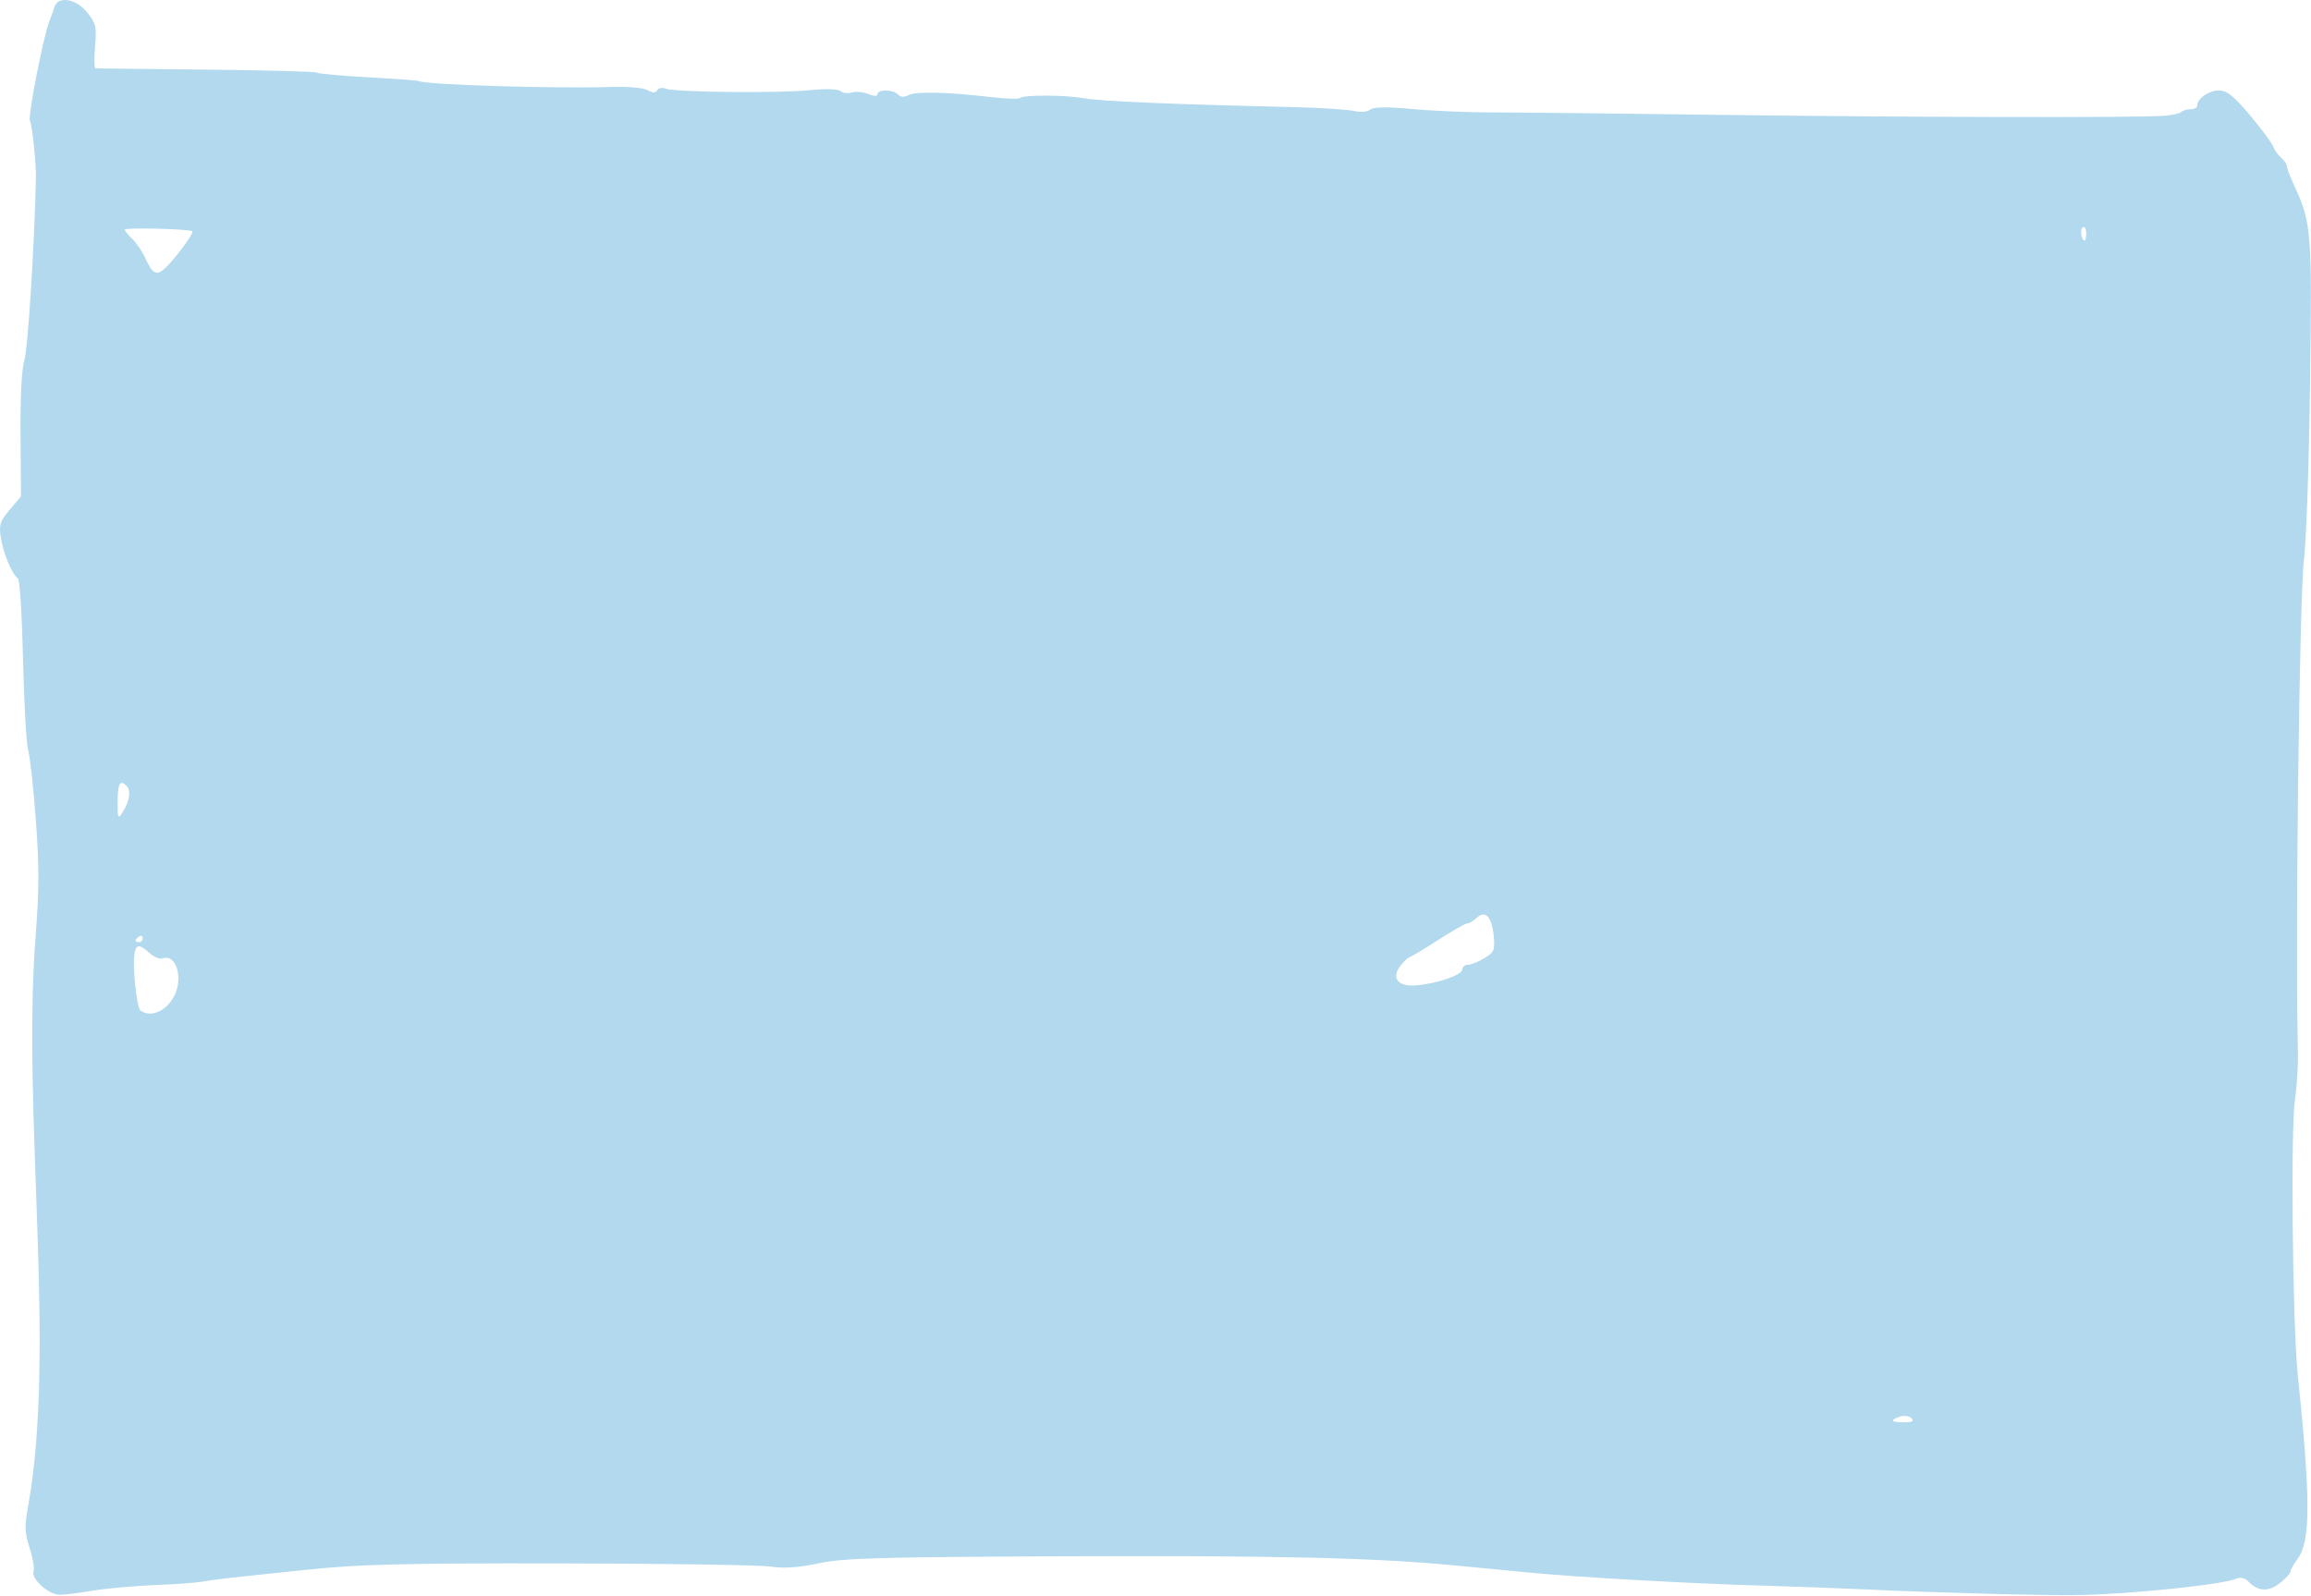
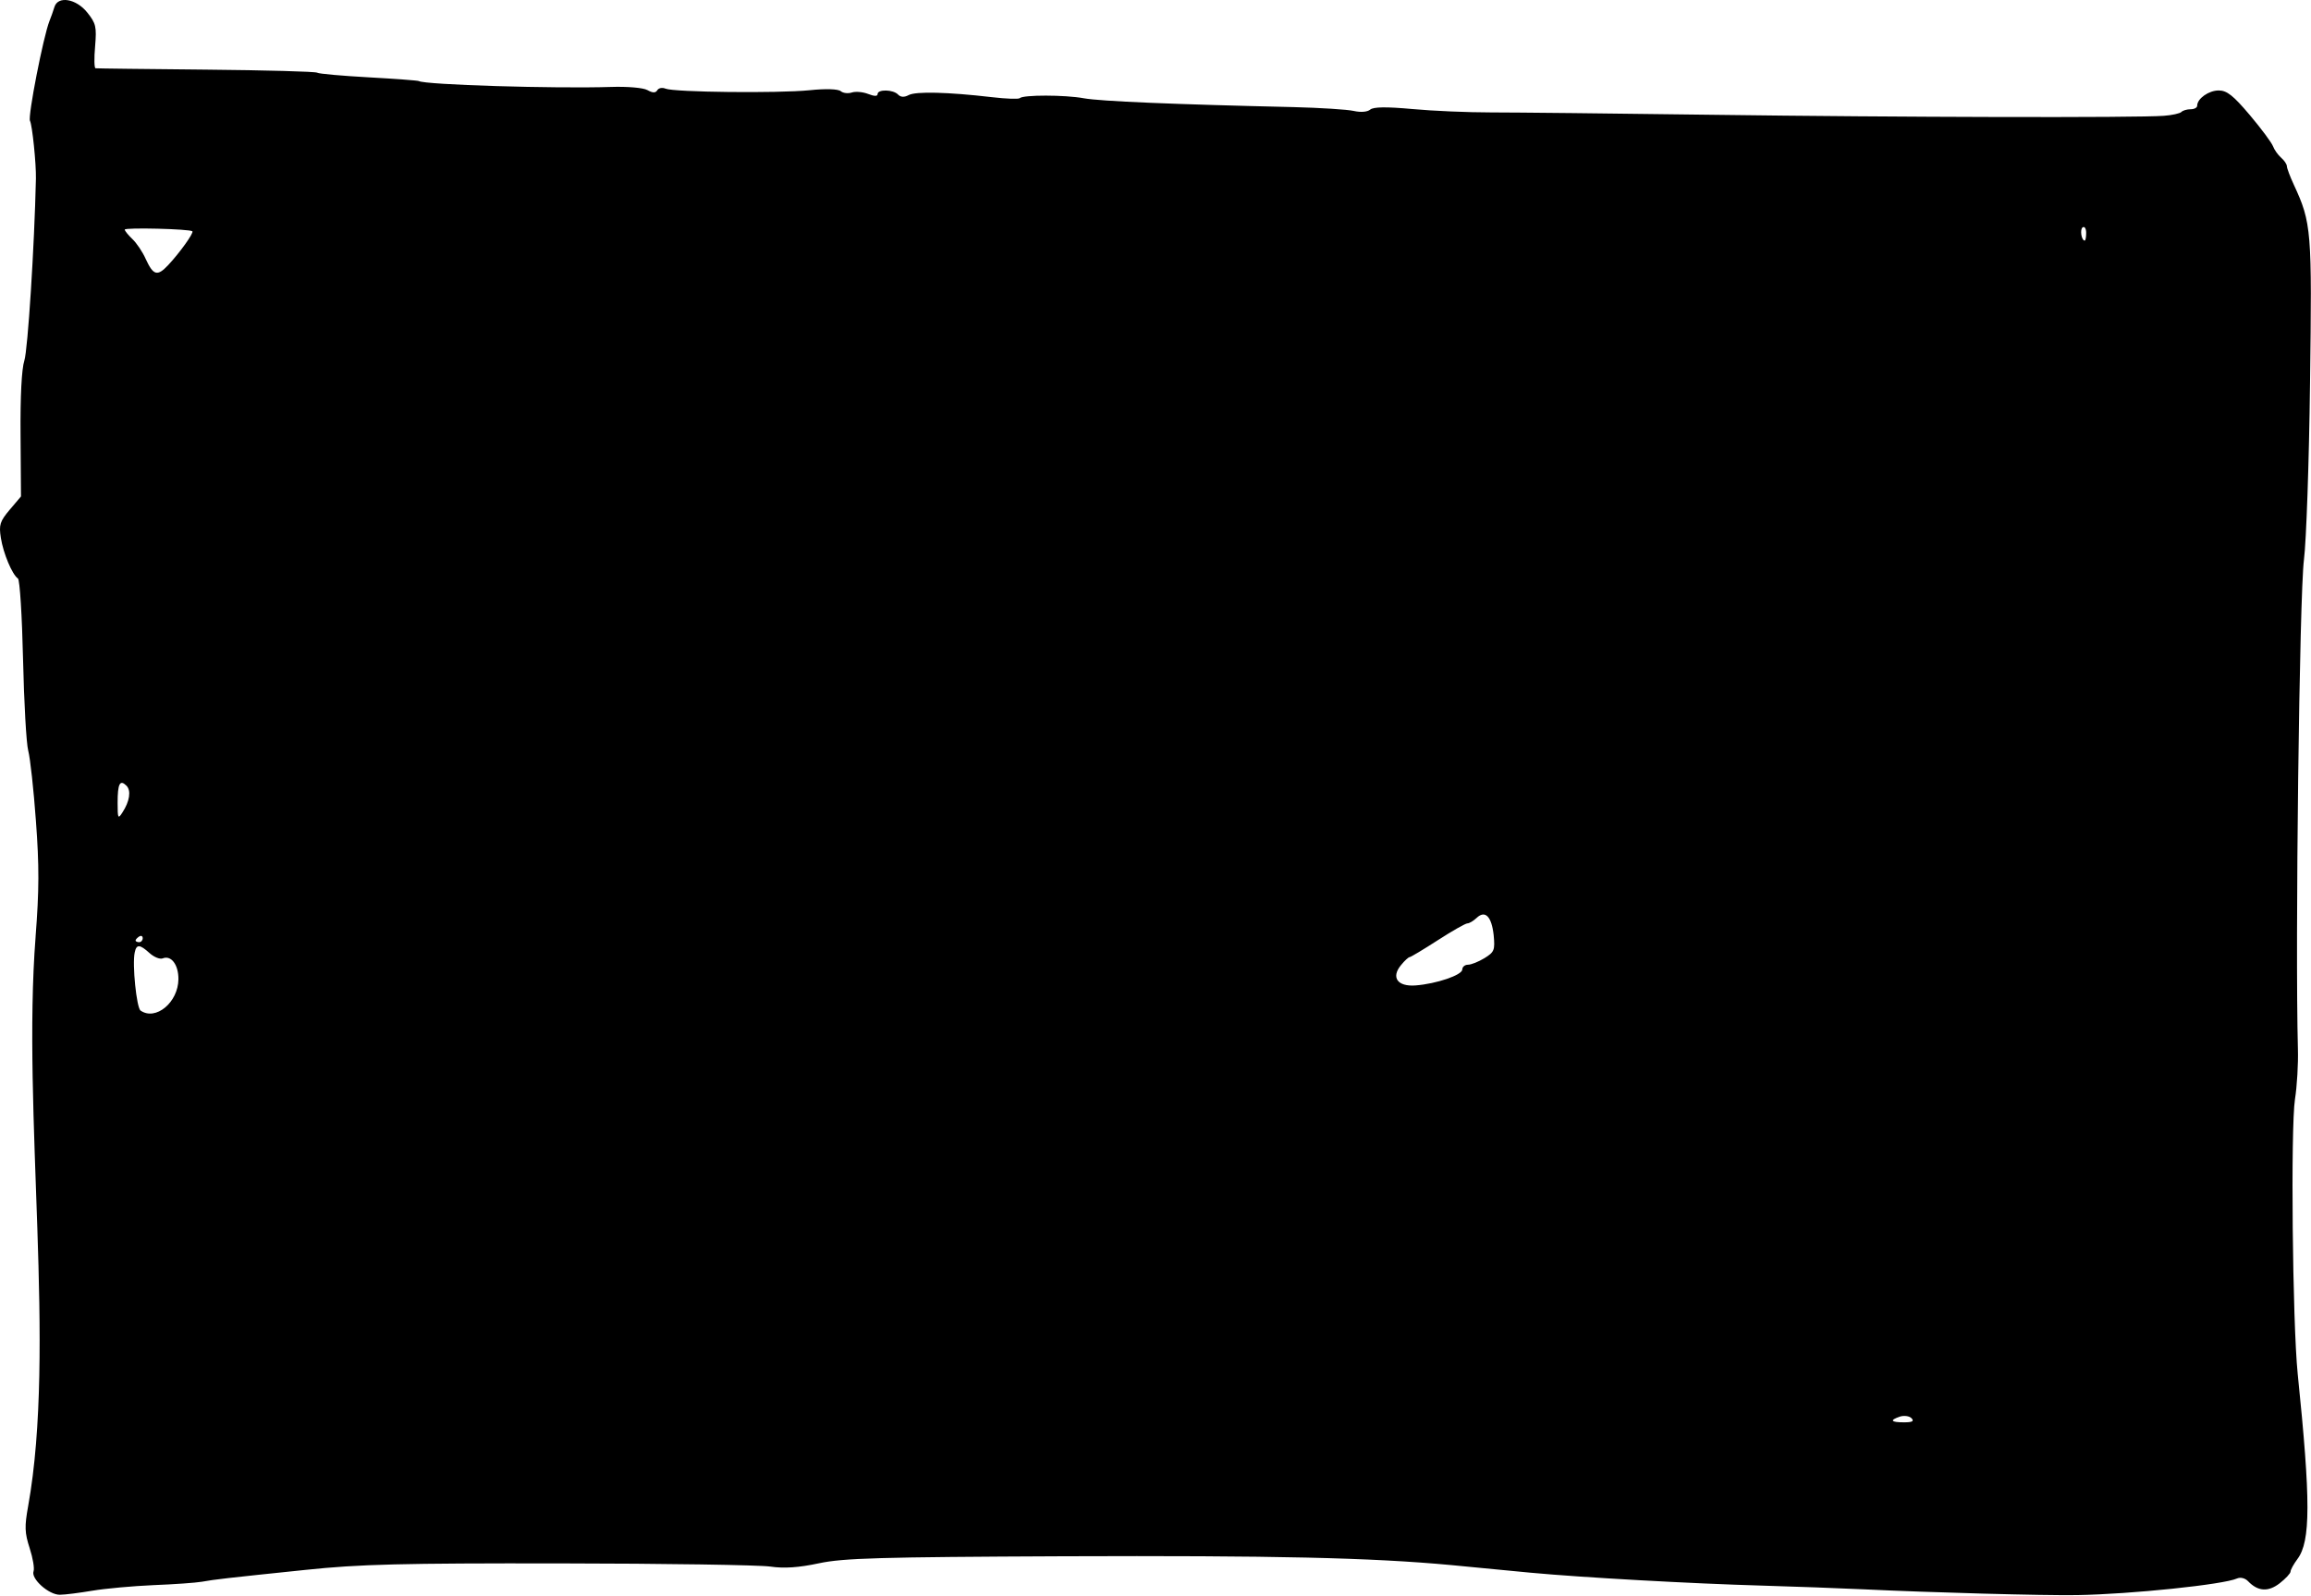
- <svg xmlns="http://www.w3.org/2000/svg" width="730" height="504" viewBox="0 0 730 504" fill="none">
-   <path d="M483.409 496.916C499.848 498.454 534.778 500.386 556.446 500.994C566.426 501.28 580.952 501.817 588.71 502.175C609.422 503.176 645.684 504.178 656.108 503.999C673.197 503.713 702.419 500.672 706.657 498.74C707.717 498.275 709.186 498.633 710.109 499.599C713.219 502.854 716.466 503.069 720.089 500.279C721.969 498.812 723.541 497.131 723.541 496.558C723.541 495.986 724.532 494.197 725.728 492.587C729.898 487.007 729.932 474.272 725.797 434.064C724.156 417.966 723.541 356.33 724.942 347.279C725.592 343.165 726.002 336.082 725.865 331.504C724.976 298.199 726.344 187.912 727.779 176.787C728.497 171.242 729.385 146.237 729.693 121.232C730.342 72.689 730.171 70.471 724.6 58.416C723.37 55.768 722.379 53.121 722.379 52.513C722.379 51.905 721.559 50.689 720.568 49.83C719.576 48.972 718.414 47.326 718.004 46.217C717.594 45.108 714.313 40.672 710.69 36.38C705.461 30.191 703.444 28.581 700.847 28.581C697.703 28.581 694.046 31.157 694.046 33.41C694.046 34.019 693.123 34.52 691.961 34.52C690.799 34.52 689.5 34.913 689.056 35.378C688.611 35.843 686.082 36.415 683.485 36.594C674.975 37.238 599.613 37.059 541.135 36.272C509.657 35.843 478.077 35.521 470.9 35.521C463.723 35.521 452.581 35.056 446.087 34.448C437.884 33.697 433.851 33.768 432.826 34.627C431.937 35.378 429.853 35.557 427.631 35.056C425.58 34.591 417.036 34.054 408.628 33.84C371.033 32.981 347.621 32.015 342.358 31.05C336.377 29.941 323.15 29.941 322.125 31.014C321.783 31.372 317.784 31.228 313.238 30.692C299.431 29.082 289.246 28.832 287.024 30.048C285.623 30.799 284.495 30.728 283.675 29.869C282.137 28.259 277.215 28.152 277.215 29.726C277.215 30.477 276.156 30.441 274.242 29.69C272.601 29.046 270.277 28.832 269.081 29.225C267.885 29.619 266.313 29.44 265.561 28.796C264.74 28.116 260.81 27.973 255.717 28.51C245.806 29.511 212.961 29.154 210.227 28.009C209.202 27.58 208.04 27.794 207.63 28.51C207.083 29.404 206.194 29.404 204.519 28.474C203.221 27.723 198.128 27.293 192.967 27.472C175.332 28.045 134.148 26.793 132.302 25.612C131.994 25.433 124.851 24.897 116.444 24.432C108.036 23.967 100.722 23.323 100.175 22.965C99.628 22.607 83.838 22.178 65.075 21.999C46.277 21.82 30.589 21.641 30.179 21.57C29.769 21.534 29.701 18.386 30.043 14.63C30.555 8.405 30.316 7.404 27.548 3.934C24.061 -0.43 18.285 -1.396 17.192 2.217C16.85 3.362 16.132 5.365 15.62 6.653C13.671 11.553 8.75 36.845 9.468 38.168C10.185 39.492 11.45 51.726 11.347 56.448C10.869 77.876 8.784 110.572 7.69 113.935C6.836 116.582 6.392 125.167 6.494 137.473L6.631 156.862L3.076 161.047C-0.034 164.732 -0.375 165.841 0.274 169.955C1.026 174.82 3.863 181.581 5.674 182.797C6.255 183.19 6.973 194.673 7.28 208.267C7.588 221.896 8.306 234.918 8.921 237.207C9.536 239.496 10.63 249.477 11.347 259.386C12.407 273.588 12.373 281.35 11.245 295.874C11.245 295.91 11.245 295.946 11.245 295.981C6.939 351.286 17.807 426.337 8.887 475.917C7.725 482.357 7.793 484.288 9.365 489.153C10.39 492.301 10.937 495.592 10.595 496.487C9.741 498.848 15.415 503.927 18.901 503.892C20.507 503.892 25.155 503.283 29.222 502.604C33.255 501.924 41.936 501.137 48.464 500.851C54.992 500.601 61.896 500.1 63.742 499.778C67.946 499.027 71.124 498.669 96.586 496.022C113.573 494.233 126.97 493.911 177.006 493.983C210.022 494.018 239.859 494.483 243.311 494.984C247.686 495.628 252.334 495.306 258.691 493.947C266.415 492.301 277.933 491.979 335.659 491.729C402.681 491.479 433.031 492.158 458.459 494.519C465.671 495.235 476.881 496.308 483.409 496.916ZM43.953 297.698C43.338 297.698 42.825 297.448 42.825 297.162C42.825 296.876 43.338 296.303 43.953 295.91C44.568 295.516 45.081 295.731 45.081 296.446C45.081 297.126 44.568 297.698 43.953 297.698ZM37.151 253.698C37.151 247.617 37.869 246.222 39.92 248.225C41.492 249.763 40.979 253.197 38.655 256.739C37.288 258.885 37.151 258.599 37.151 253.698ZM41.8 75.515C40.501 74.263 39.407 72.939 39.407 72.546C39.407 71.83 60.016 72.331 60.768 73.082C61.281 73.583 56.735 79.915 53.078 83.814C49.695 87.391 48.43 87.034 46.038 81.847C45.047 79.593 43.133 76.767 41.8 75.515ZM603.817 448.122C604.705 449.052 604.09 449.41 601.424 449.41C597.255 449.41 596.776 448.73 600.194 447.586C601.493 447.192 603.133 447.407 603.817 448.122ZM468.918 302.742C467.038 303.887 464.714 304.817 463.723 304.817C462.731 304.817 461.911 305.497 461.911 306.32C461.911 308.072 453.743 310.863 447.146 311.364C441.439 311.793 439.32 308.824 442.567 304.924C443.694 303.529 444.925 302.42 445.267 302.42C445.608 302.42 449.607 300.024 454.153 297.09C458.698 294.157 462.902 291.76 463.517 291.76C464.133 291.76 465.431 290.973 466.423 290.043C469.123 287.467 471.173 289.542 471.823 295.48C472.267 300.238 472.028 300.811 468.918 302.742ZM657.886 71.83C658.467 71.437 658.979 72.224 658.979 73.583C658.979 74.942 658.774 76.016 658.535 76.016C657.476 76.016 656.929 72.438 657.886 71.83ZM47.268 301.168C48.669 302.42 50.515 303.172 51.404 302.814C54.069 301.741 56.394 304.817 56.359 309.396C56.291 316.729 49.182 322.632 44.397 319.305C43.133 318.411 41.731 304.746 42.552 300.954C43.099 298.271 44.158 298.342 47.268 301.168Z" fill="#B2D9ED" />
+ <svg xmlns="http://www.w3.org/2000/svg" width="730" height="504" viewBox="0 0 730 504">
+   <path d="M483.409 496.916C499.848 498.454 534.778 500.386 556.446 500.994C566.426 501.28 580.952 501.817 588.71 502.175C609.422 503.176 645.684 504.178 656.108 503.999C673.197 503.713 702.419 500.672 706.657 498.74C707.717 498.275 709.186 498.633 710.109 499.599C713.219 502.854 716.466 503.069 720.089 500.279C721.969 498.812 723.541 497.131 723.541 496.558C723.541 495.986 724.532 494.197 725.728 492.587C729.898 487.007 729.932 474.272 725.797 434.064C724.156 417.966 723.541 356.33 724.942 347.279C725.592 343.165 726.002 336.082 725.865 331.504C724.976 298.199 726.344 187.912 727.779 176.787C728.497 171.242 729.385 146.237 729.693 121.232C730.342 72.689 730.171 70.471 724.6 58.416C723.37 55.768 722.379 53.121 722.379 52.513C722.379 51.905 721.559 50.689 720.568 49.83C719.576 48.972 718.414 47.326 718.004 46.217C717.594 45.108 714.313 40.672 710.69 36.38C705.461 30.191 703.444 28.581 700.847 28.581C697.703 28.581 694.046 31.157 694.046 33.41C694.046 34.019 693.123 34.52 691.961 34.52C690.799 34.52 689.5 34.913 689.056 35.378C688.611 35.843 686.082 36.415 683.485 36.594C674.975 37.238 599.613 37.059 541.135 36.272C509.657 35.843 478.077 35.521 470.9 35.521C463.723 35.521 452.581 35.056 446.087 34.448C437.884 33.697 433.851 33.768 432.826 34.627C431.937 35.378 429.853 35.557 427.631 35.056C425.58 34.591 417.036 34.054 408.628 33.84C371.033 32.981 347.621 32.015 342.358 31.05C336.377 29.941 323.15 29.941 322.125 31.014C321.783 31.372 317.784 31.228 313.238 30.692C299.431 29.082 289.246 28.832 287.024 30.048C285.623 30.799 284.495 30.728 283.675 29.869C282.137 28.259 277.215 28.152 277.215 29.726C277.215 30.477 276.156 30.441 274.242 29.69C272.601 29.046 270.277 28.832 269.081 29.225C267.885 29.619 266.313 29.44 265.561 28.796C264.74 28.116 260.81 27.973 255.717 28.51C245.806 29.511 212.961 29.154 210.227 28.009C209.202 27.58 208.04 27.794 207.63 28.51C207.083 29.404 206.194 29.404 204.519 28.474C203.221 27.723 198.128 27.293 192.967 27.472C175.332 28.045 134.148 26.793 132.302 25.612C131.994 25.433 124.851 24.897 116.444 24.432C108.036 23.967 100.722 23.323 100.175 22.965C99.628 22.607 83.838 22.178 65.075 21.999C46.277 21.82 30.589 21.641 30.179 21.57C29.769 21.534 29.701 18.386 30.043 14.63C30.555 8.405 30.316 7.404 27.548 3.934C24.061 -0.43 18.285 -1.396 17.192 2.217C16.85 3.362 16.132 5.365 15.62 6.653C13.671 11.553 8.75 36.845 9.468 38.168C10.185 39.492 11.45 51.726 11.347 56.448C10.869 77.876 8.784 110.572 7.69 113.935C6.836 116.582 6.392 125.167 6.494 137.473L6.631 156.862L3.076 161.047C-0.034 164.732 -0.375 165.841 0.274 169.955C1.026 174.82 3.863 181.581 5.674 182.797C6.255 183.19 6.973 194.673 7.28 208.267C7.588 221.896 8.306 234.918 8.921 237.207C9.536 239.496 10.63 249.477 11.347 259.386C12.407 273.588 12.373 281.35 11.245 295.874C11.245 295.91 11.245 295.946 11.245 295.981C6.939 351.286 17.807 426.337 8.887 475.917C7.725 482.357 7.793 484.288 9.365 489.153C10.39 492.301 10.937 495.592 10.595 496.487C9.741 498.848 15.415 503.927 18.901 503.892C20.507 503.892 25.155 503.283 29.222 502.604C33.255 501.924 41.936 501.137 48.464 500.851C54.992 500.601 61.896 500.1 63.742 499.778C67.946 499.027 71.124 498.669 96.586 496.022C113.573 494.233 126.97 493.911 177.006 493.983C210.022 494.018 239.859 494.483 243.311 494.984C247.686 495.628 252.334 495.306 258.691 493.947C266.415 492.301 277.933 491.979 335.659 491.729C402.681 491.479 433.031 492.158 458.459 494.519C465.671 495.235 476.881 496.308 483.409 496.916ZM43.953 297.698C43.338 297.698 42.825 297.448 42.825 297.162C42.825 296.876 43.338 296.303 43.953 295.91C44.568 295.516 45.081 295.731 45.081 296.446C45.081 297.126 44.568 297.698 43.953 297.698ZM37.151 253.698C37.151 247.617 37.869 246.222 39.92 248.225C41.492 249.763 40.979 253.197 38.655 256.739C37.288 258.885 37.151 258.599 37.151 253.698ZM41.8 75.515C40.501 74.263 39.407 72.939 39.407 72.546C39.407 71.83 60.016 72.331 60.768 73.082C61.281 73.583 56.735 79.915 53.078 83.814C49.695 87.391 48.43 87.034 46.038 81.847C45.047 79.593 43.133 76.767 41.8 75.515ZM603.817 448.122C604.705 449.052 604.09 449.41 601.424 449.41C597.255 449.41 596.776 448.73 600.194 447.586C601.493 447.192 603.133 447.407 603.817 448.122ZM468.918 302.742C467.038 303.887 464.714 304.817 463.723 304.817C462.731 304.817 461.911 305.497 461.911 306.32C461.911 308.072 453.743 310.863 447.146 311.364C441.439 311.793 439.32 308.824 442.567 304.924C443.694 303.529 444.925 302.42 445.267 302.42C445.608 302.42 449.607 300.024 454.153 297.09C458.698 294.157 462.902 291.76 463.517 291.76C464.133 291.76 465.431 290.973 466.423 290.043C469.123 287.467 471.173 289.542 471.823 295.48C472.267 300.238 472.028 300.811 468.918 302.742ZM657.886 71.83C658.467 71.437 658.979 72.224 658.979 73.583C658.979 74.942 658.774 76.016 658.535 76.016C657.476 76.016 656.929 72.438 657.886 71.83ZM47.268 301.168C48.669 302.42 50.515 303.172 51.404 302.814C54.069 301.741 56.394 304.817 56.359 309.396C56.291 316.729 49.182 322.632 44.397 319.305C43.133 318.411 41.731 304.746 42.552 300.954C43.099 298.271 44.158 298.342 47.268 301.168Z" />
</svg>
